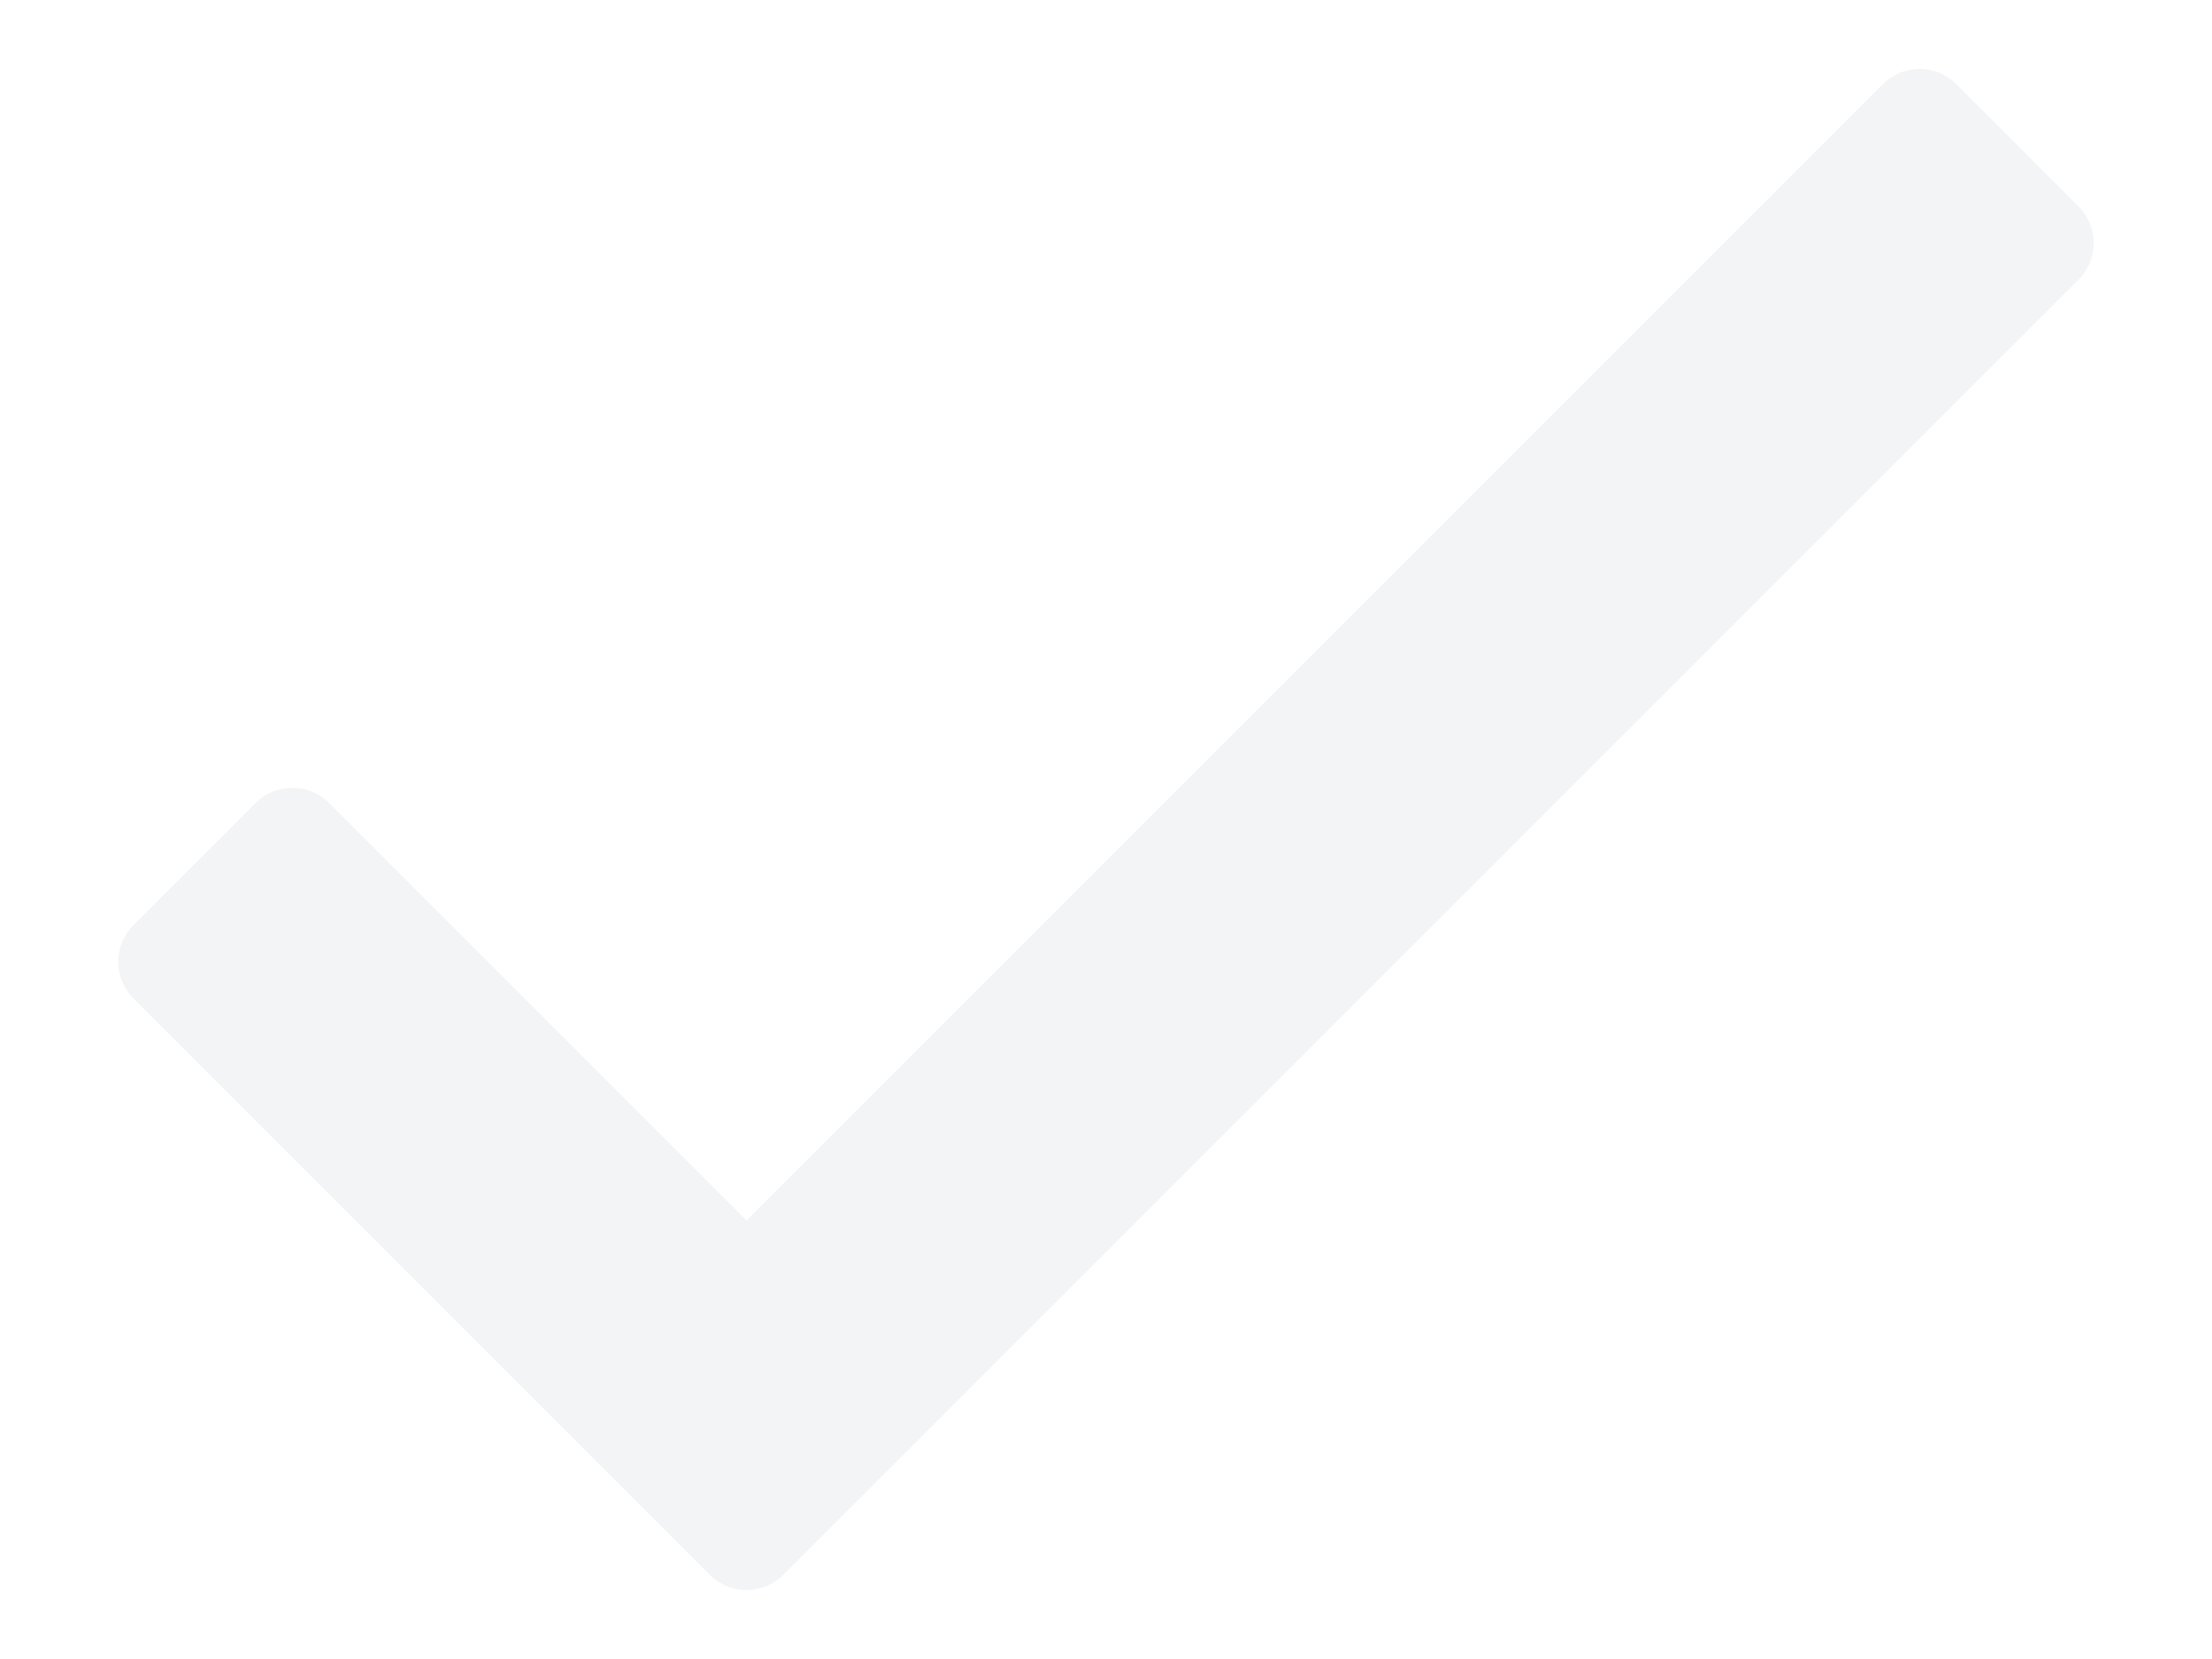
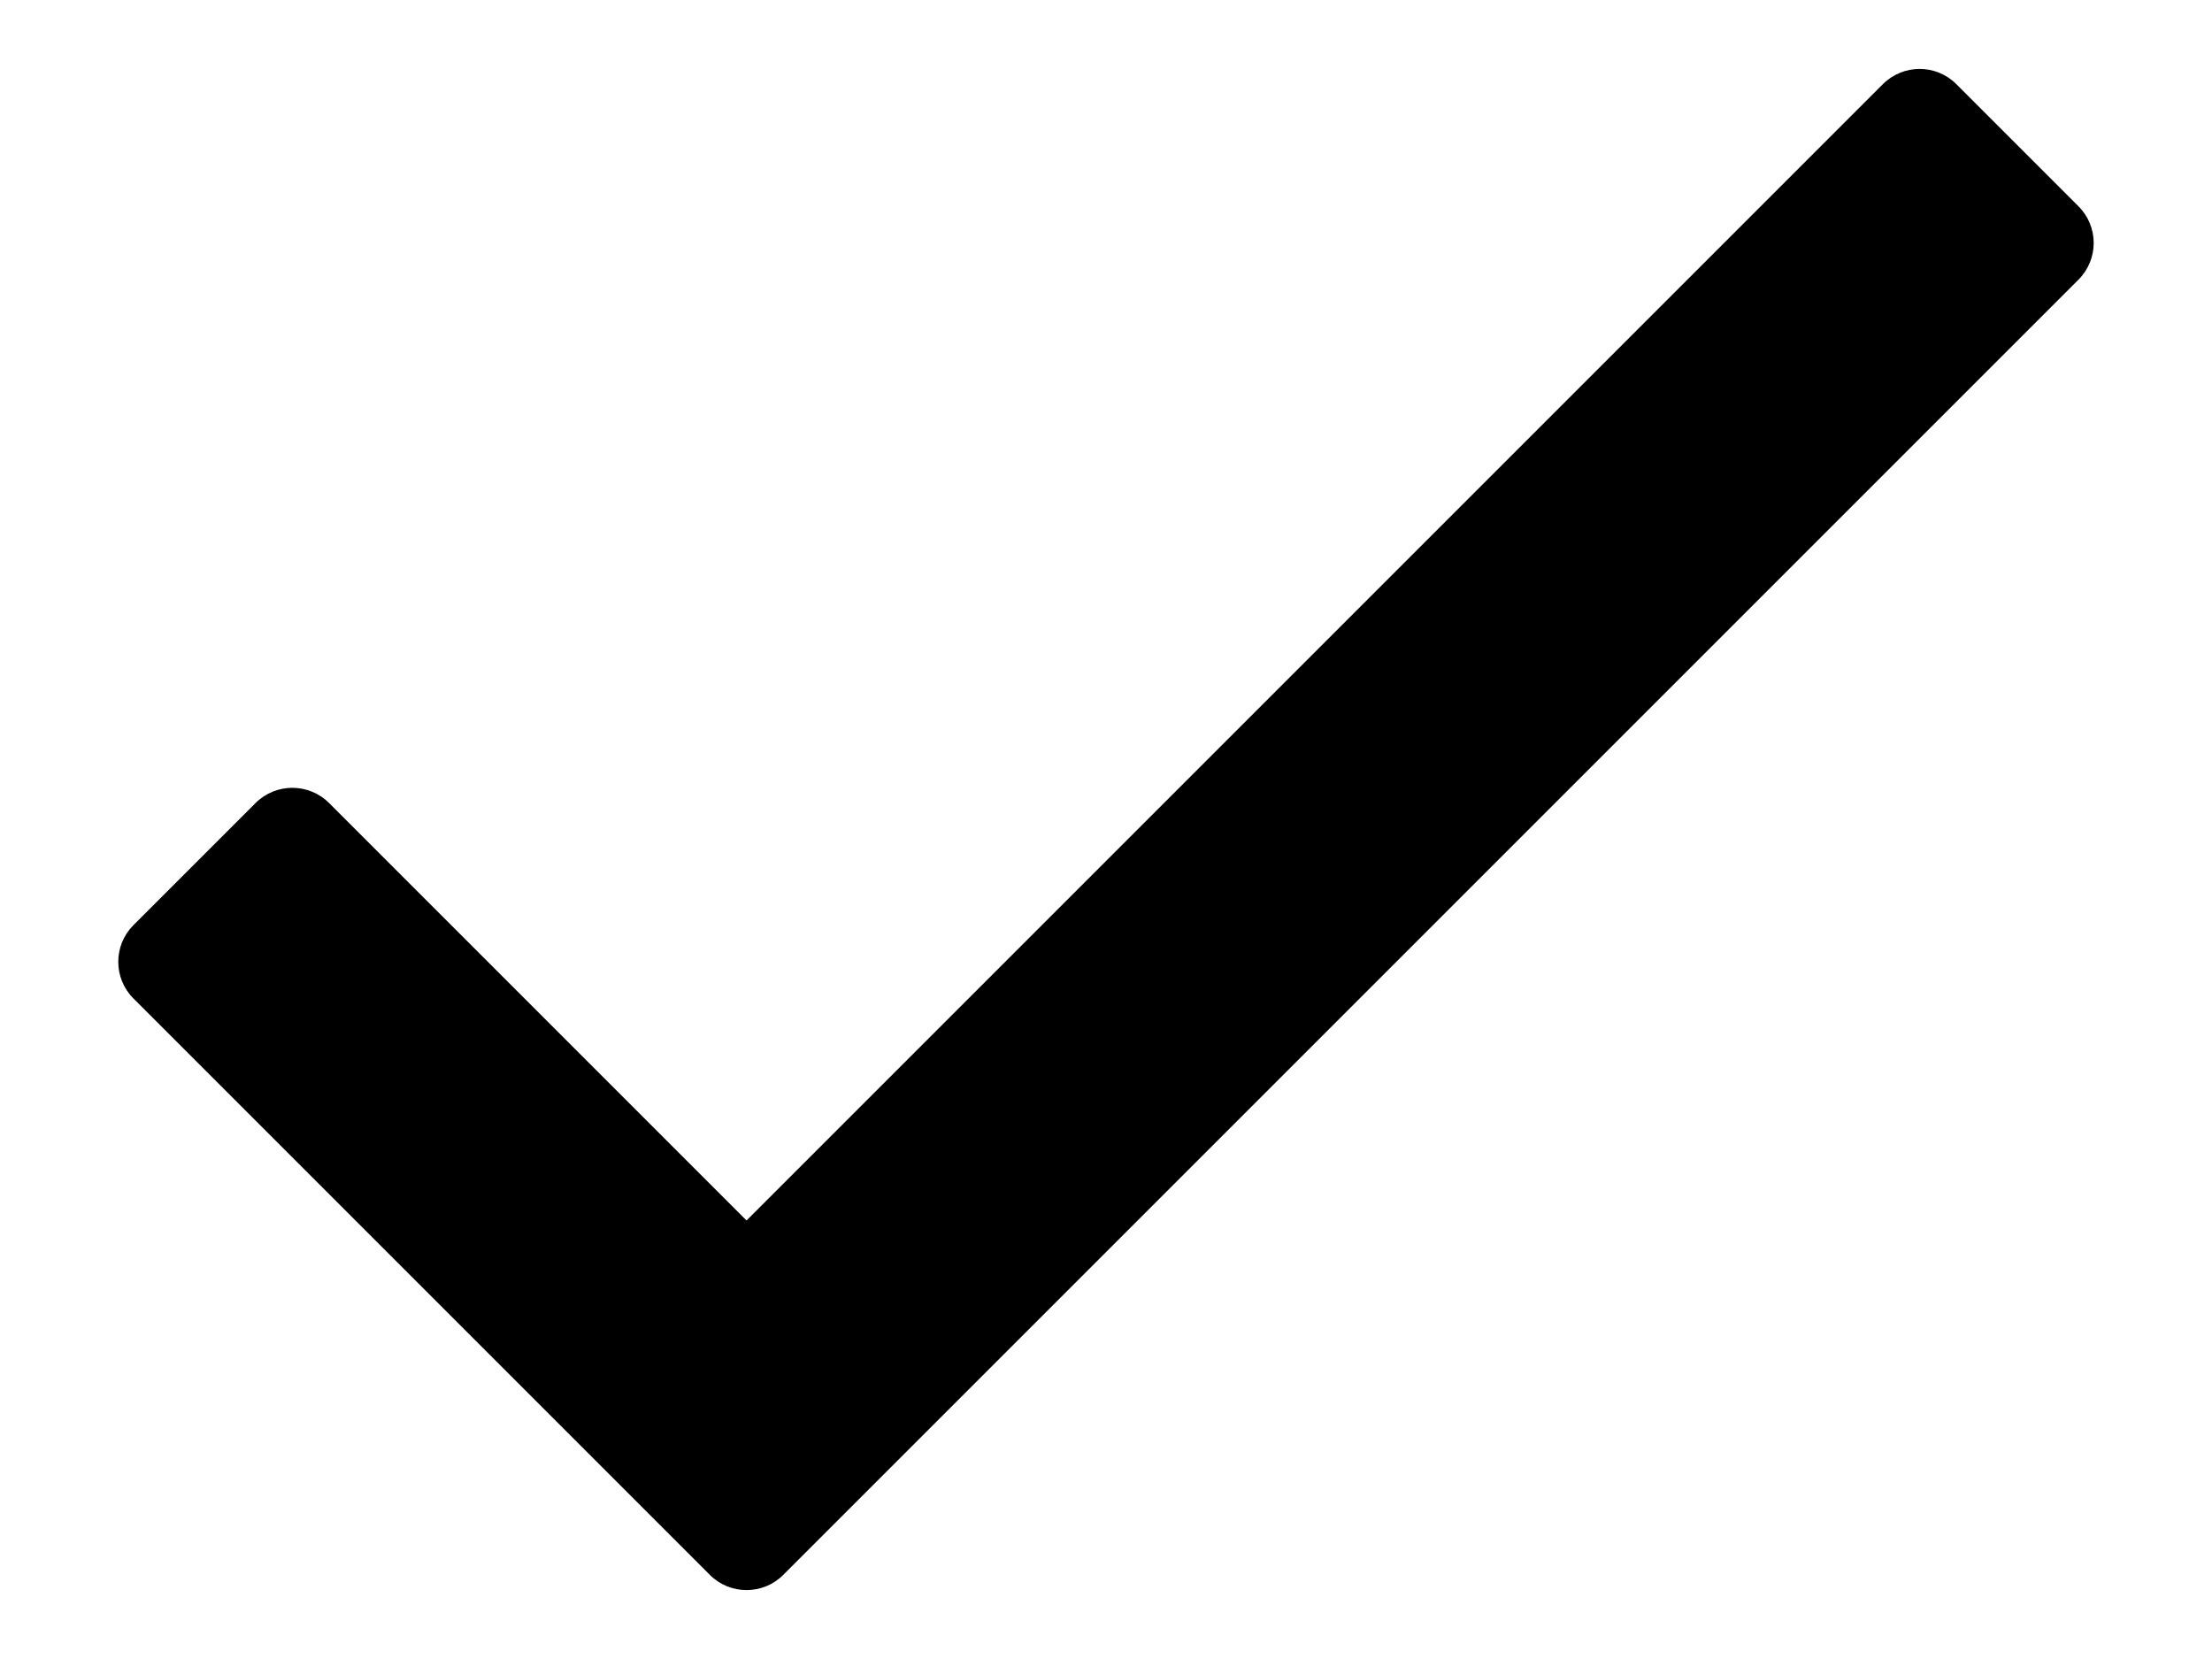
<svg xmlns="http://www.w3.org/2000/svg" width="16" height="12" viewBox="0 0 16 12" fill="none">
-   <path d="M13.62 0.608L5.4 8.828L2.38 5.808C2.233 5.662 1.996 5.662 1.849 5.808L0.965 6.692C0.819 6.838 0.819 7.076 0.965 7.222L5.135 11.392C5.281 11.538 5.519 11.538 5.665 11.392L15.034 2.023C15.181 1.876 15.181 1.639 15.034 1.492L14.15 0.608C14.004 0.462 13.767 0.462 13.62 0.608Z" fill="#F3F4F6" />
+   <path d="M13.62 0.608L5.4 8.828L2.38 5.808C2.233 5.662 1.996 5.662 1.849 5.808L0.965 6.692C0.819 6.838 0.819 7.076 0.965 7.222L5.135 11.392C5.281 11.538 5.519 11.538 5.665 11.392L15.034 2.023C15.181 1.876 15.181 1.639 15.034 1.492L14.15 0.608C14.004 0.462 13.767 0.462 13.62 0.608Z" fill="currentColor" />
</svg>
